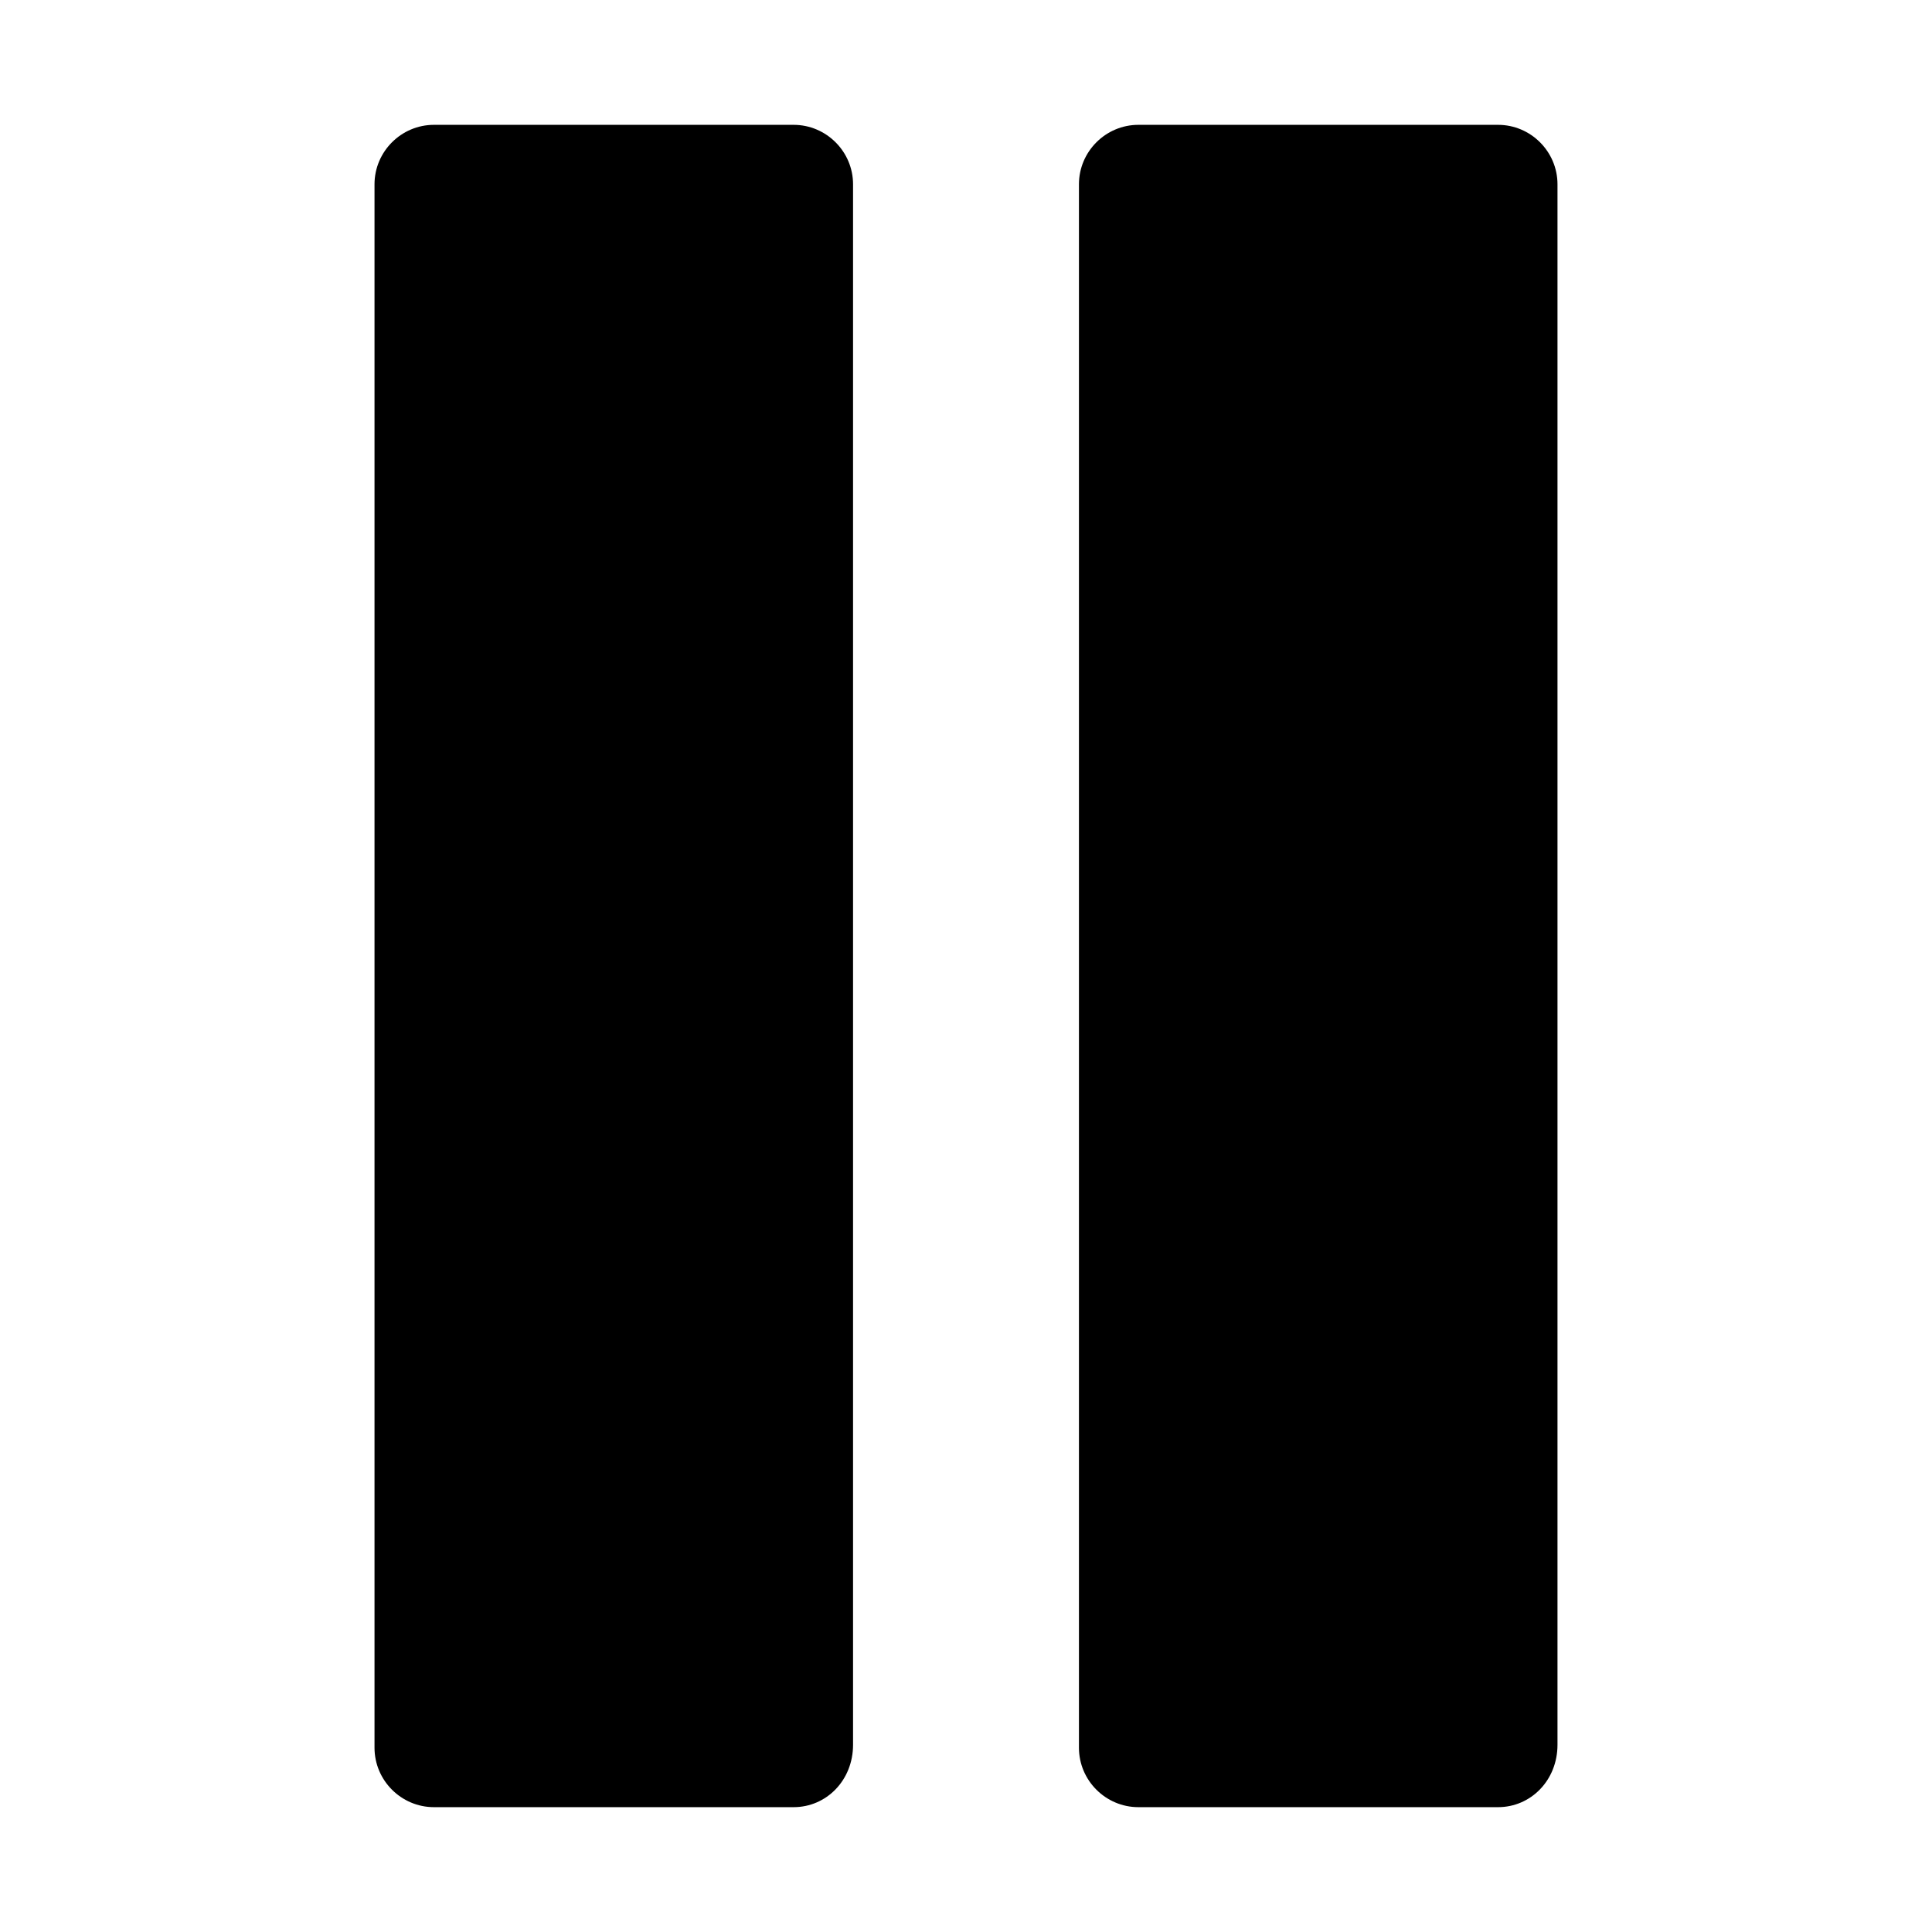
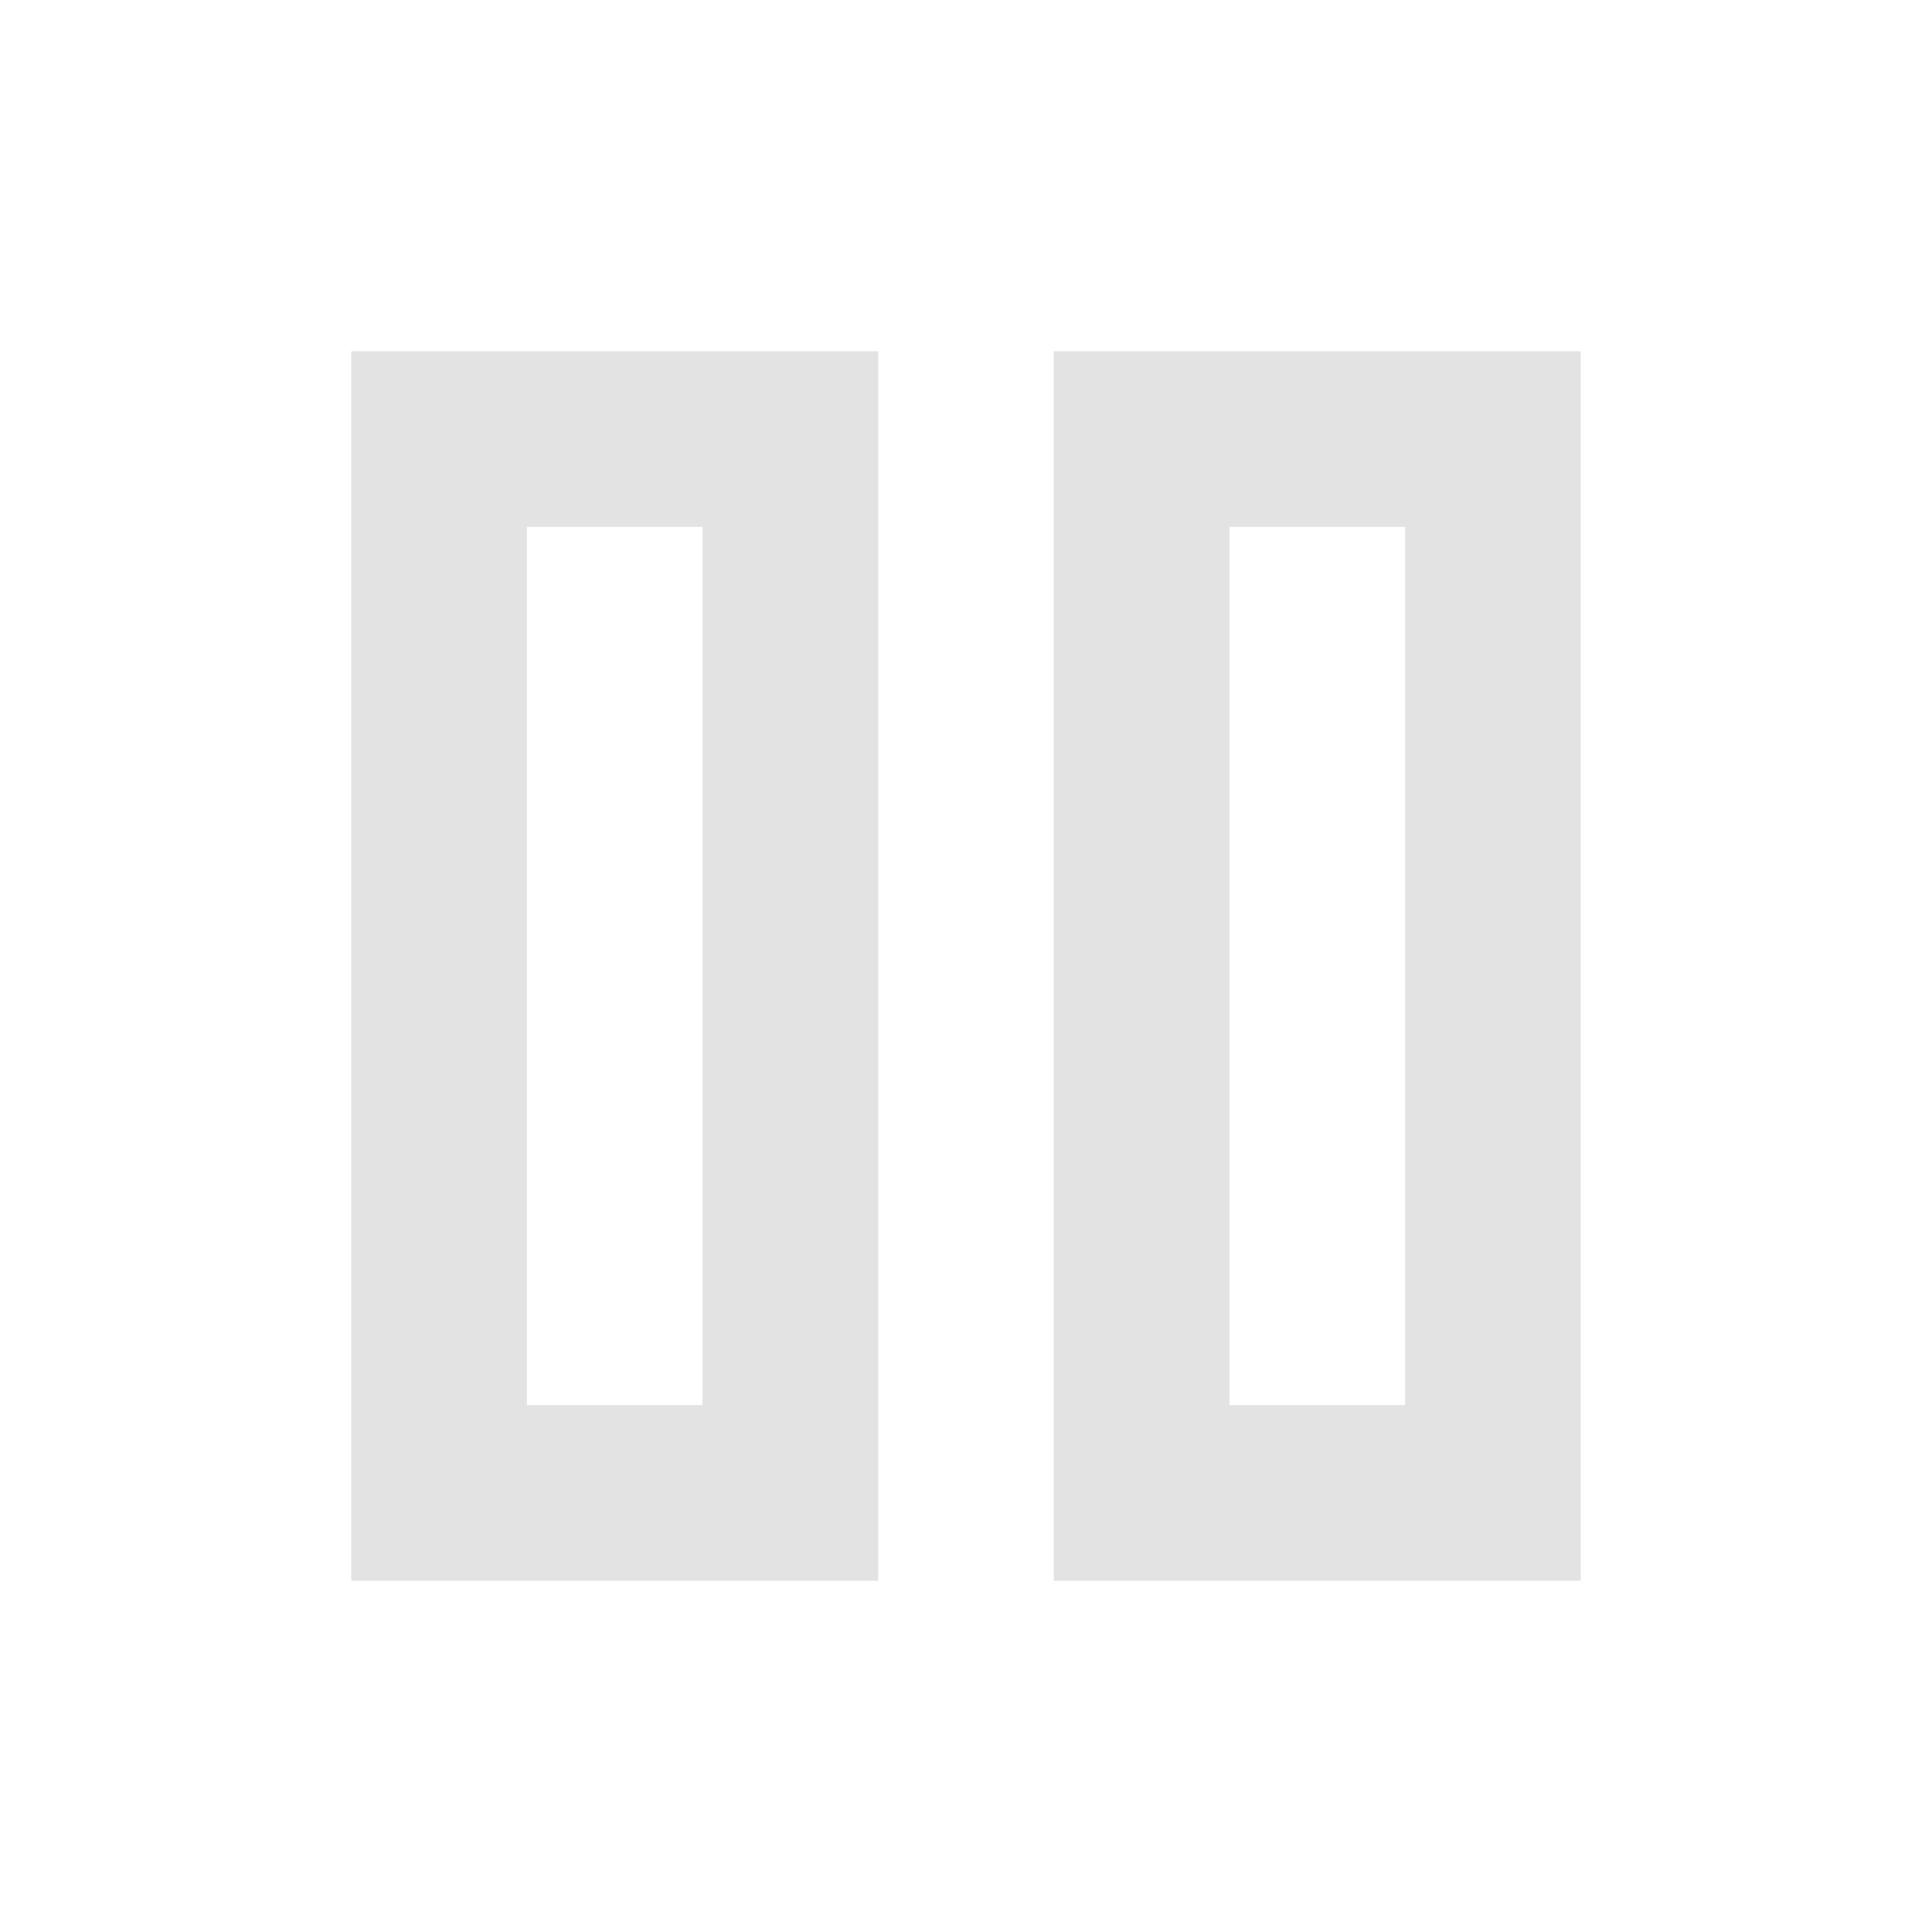
- <svg xmlns="http://www.w3.org/2000/svg" id="Capa_1" version="1.1" viewBox="0 0 65 65" xml:space="preserve" width="65" height="65">
-   <defs id="defs9" />
-   <path d="M 26.7,60.8 H 14.6 c -1.1,0 -2,-0.9 -2,-2 V 6.2 c 0,-1.1 0.9,-2 2,-2 h 12.1 c 1.1,0 2,0.9 2,2 v 52.5 c 0,1.2 -0.9,2.1 -2,2.1 z" id="path2" />
-   <path d="M 50.4,60.8 H 38.3 c -1.1,0 -2,-0.9 -2,-2 V 6.2 c 0,-1.1 0.9,-2 2,-2 h 12.1 c 1.1,0 2,0.9 2,2 v 52.5 c 0,1.2 -0.9,2.1 -2,2.1 z" id="path4" />
+ <svg xmlns="http://www.w3.org/2000/svg" height="24px" viewBox="40 -920 880 880" width="24px" fill="#e3e3e3">
+   <path d="M520-200v-560h240v560H520Zm-320 0v-560h240v560H200Zm400-80h80v-400h-80v400Zm-320 0h80v-400h-80v400Zm0-400v400-400Zm320 0v400-400Z" />
</svg>
